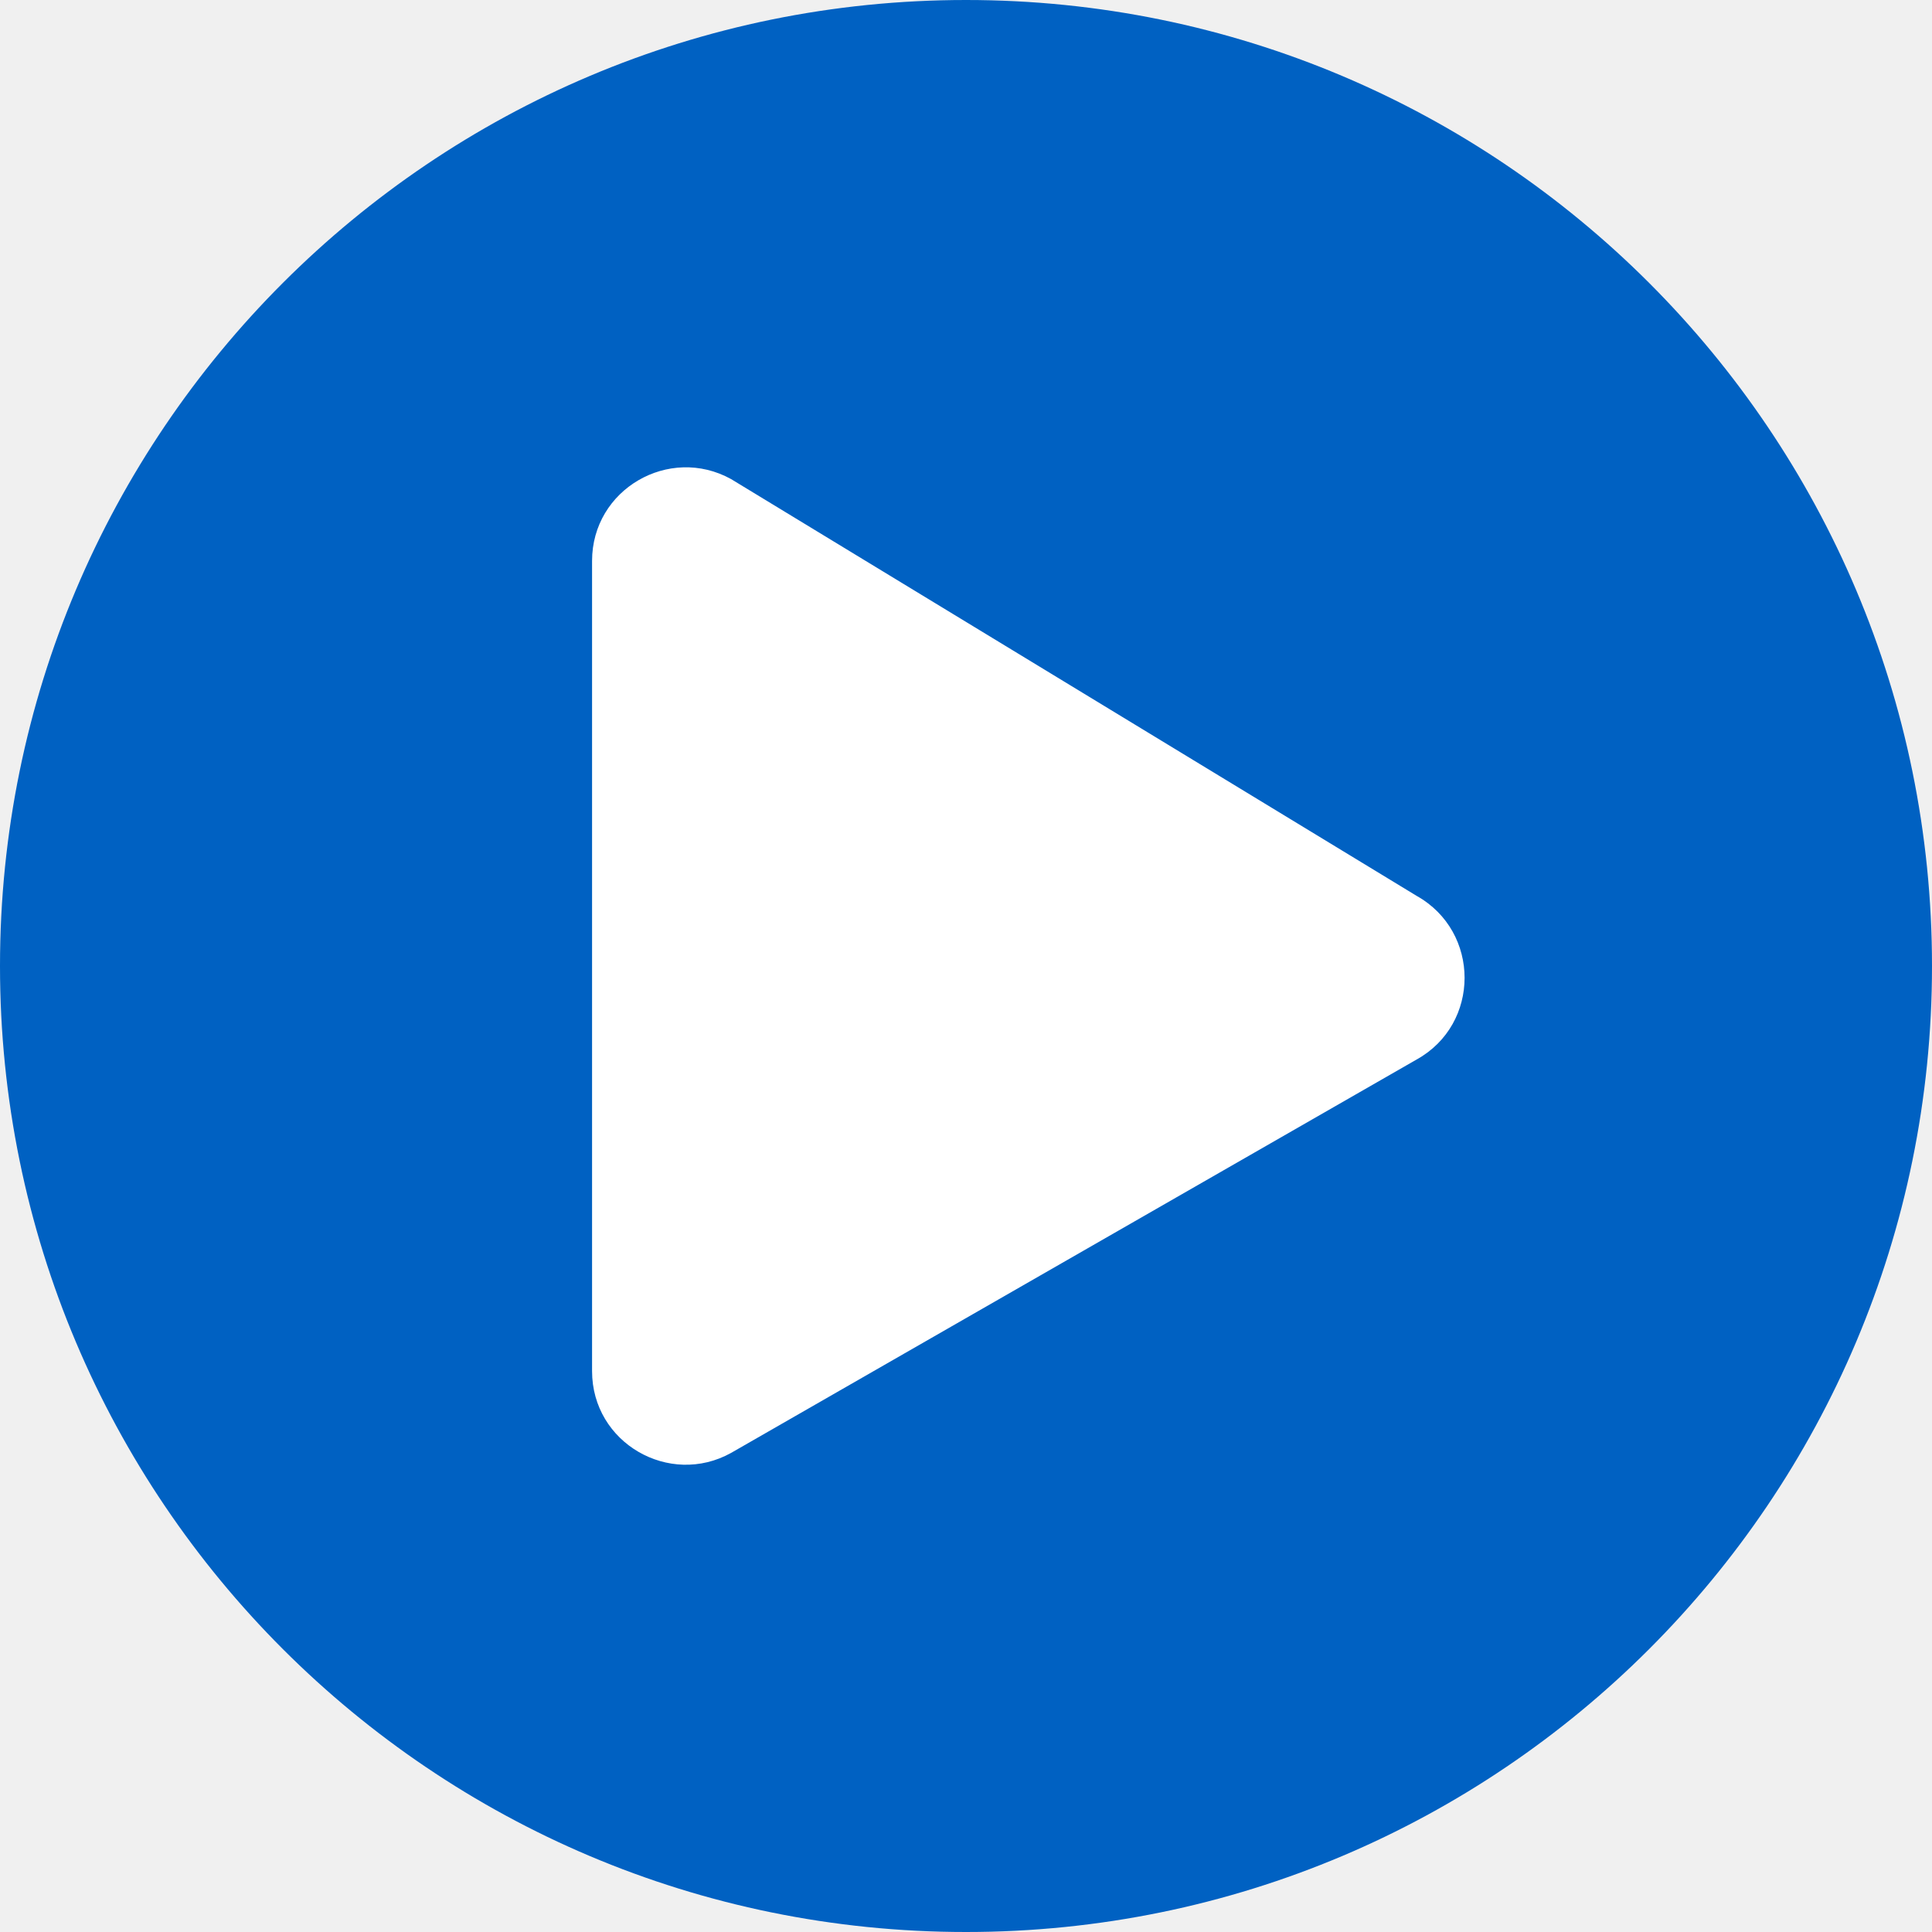
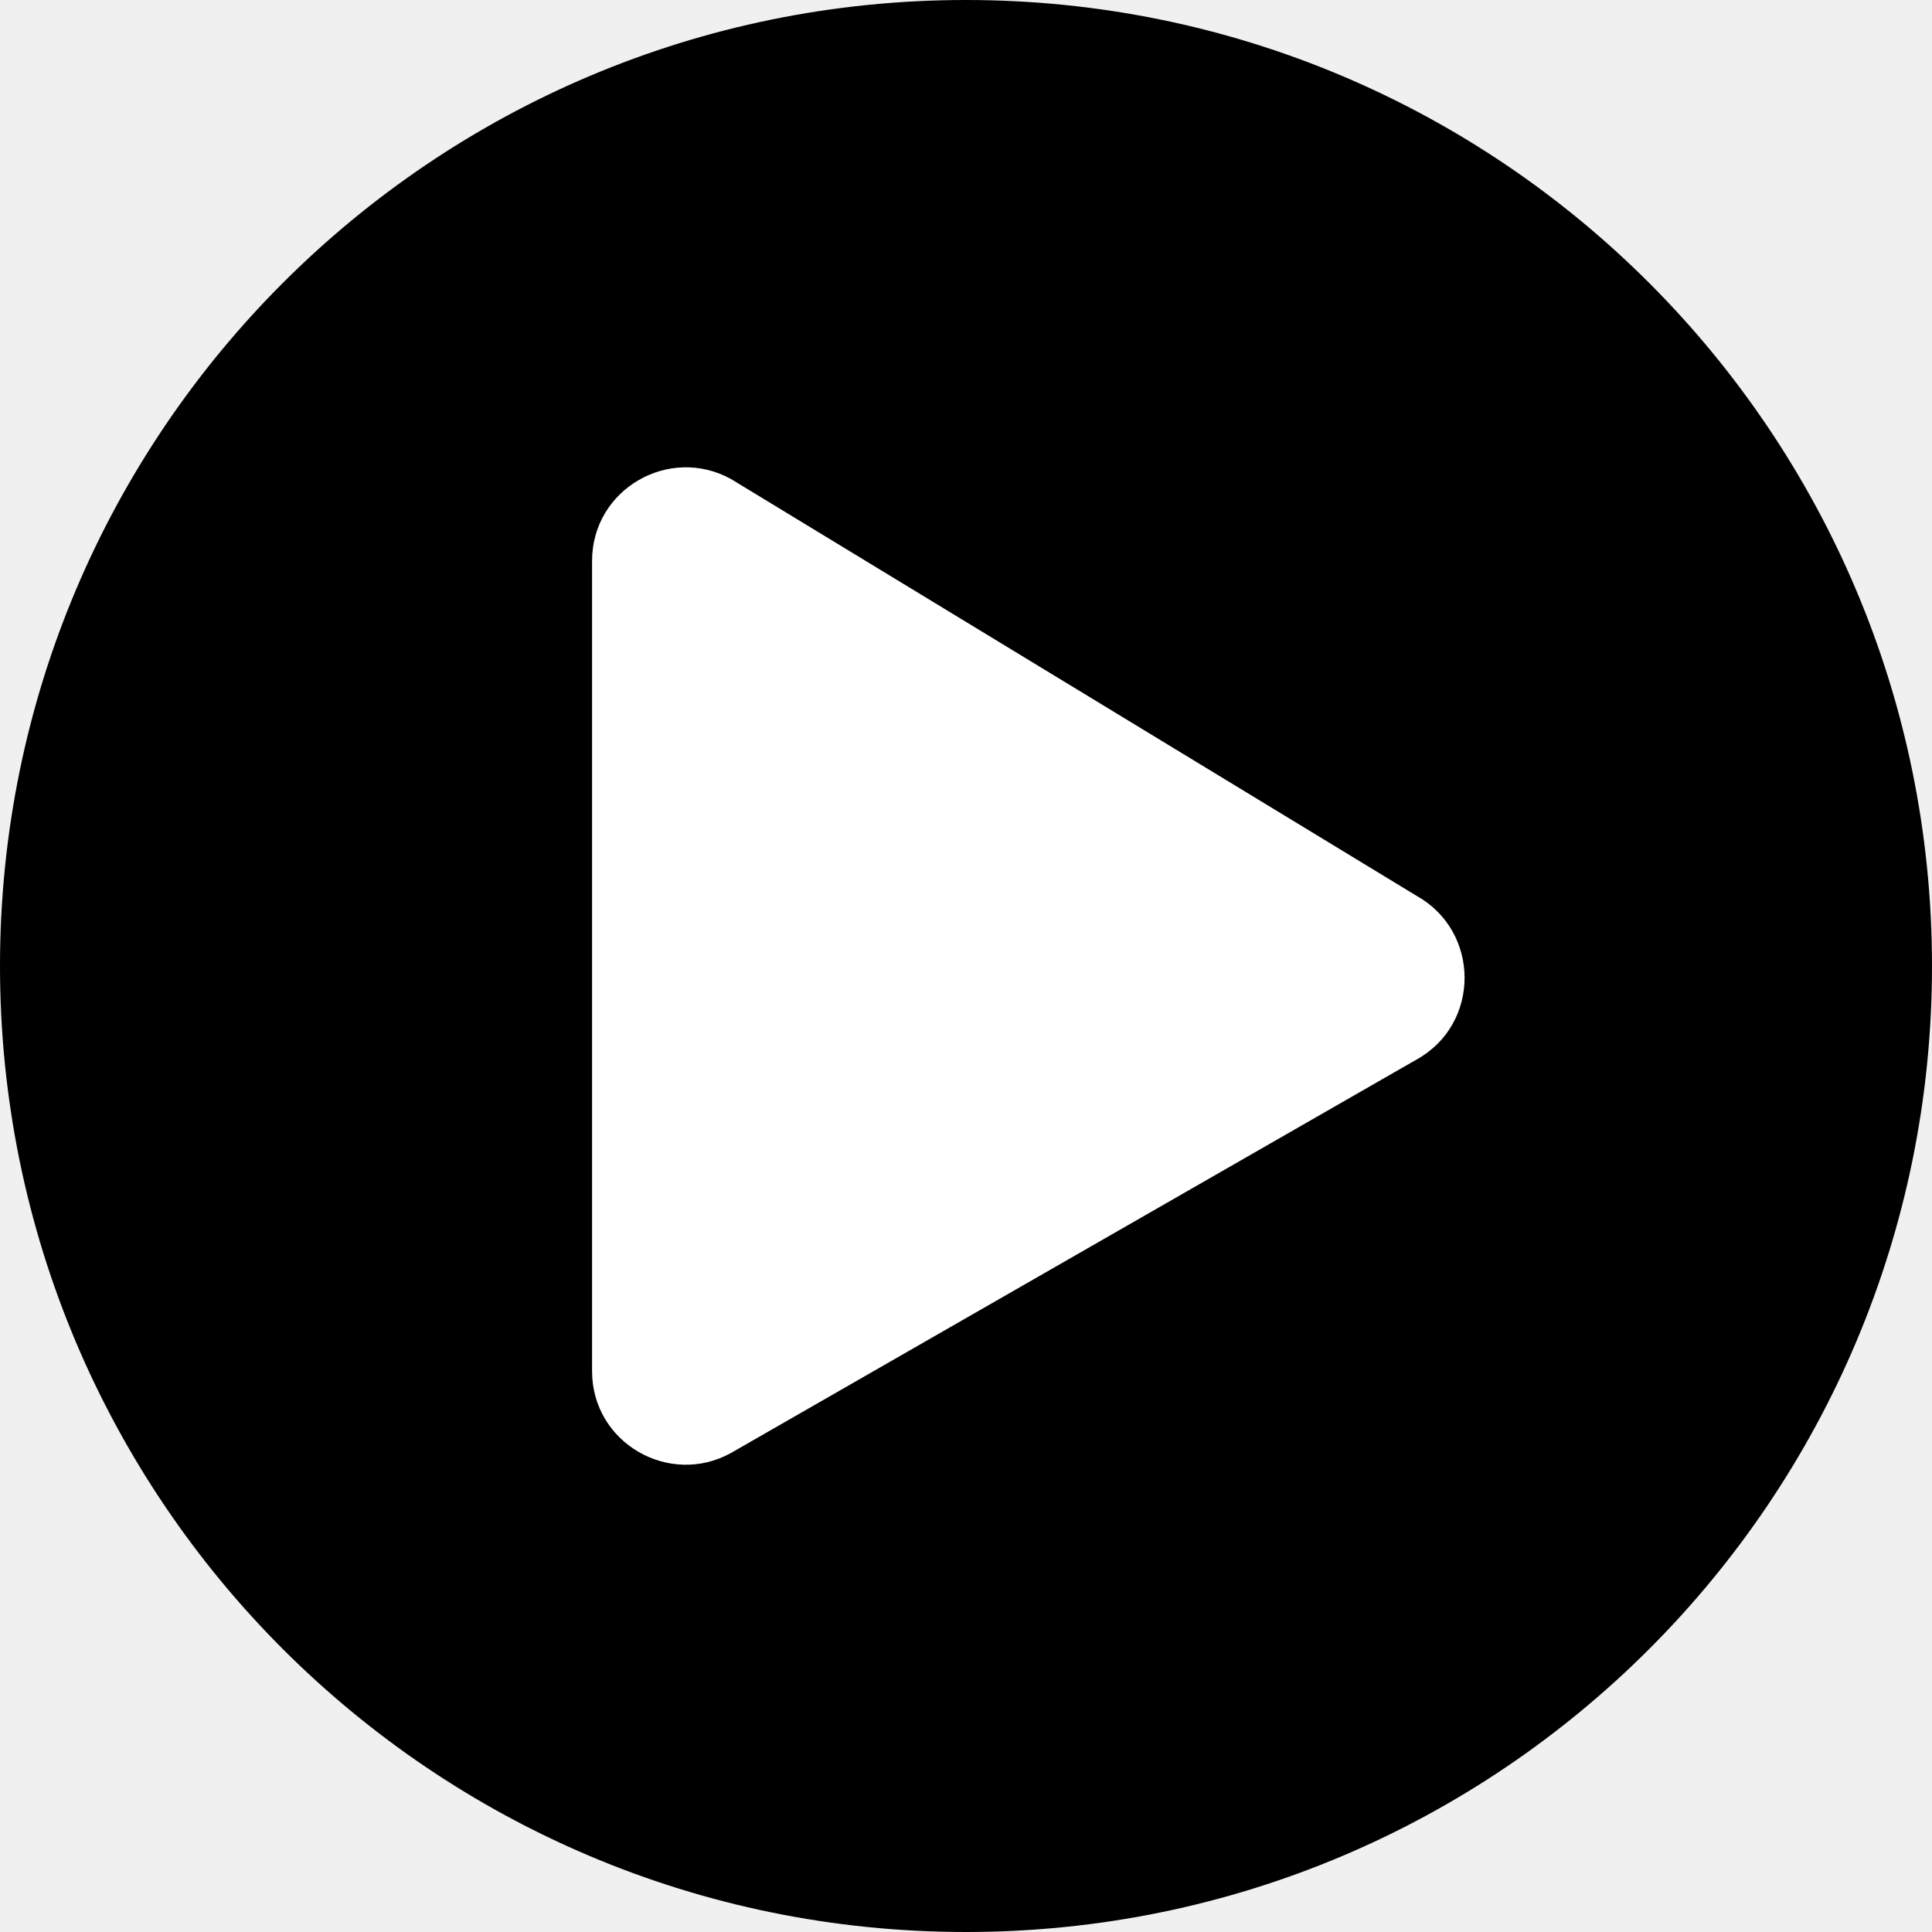
<svg xmlns="http://www.w3.org/2000/svg" version="1.1" id="Lager_1" x="0px" y="0px" viewBox="0 0 496 496" style="enable-background:new 0 0 496 496;" xml:space="preserve">
  <style type="text/css">
- 	.st0{fill:#0061C2;}
	.st1{fill:#FFFFFF;}
</style>
  <g>
    <path class="st0" d="M248,0C111,0,0,111,0,248s111,248,248,248s248-111,248-248S385,0,248,0z" />
    <path class="st1" d="M363.7,272l-176,101c-15.8,8.8-35.7-2.5-35.7-21V144c0-18.4,19.8-29.8,35.7-21l176,107   C380.1,239.2,380.1,262.9,363.7,272z" />
  </g>
</svg>
